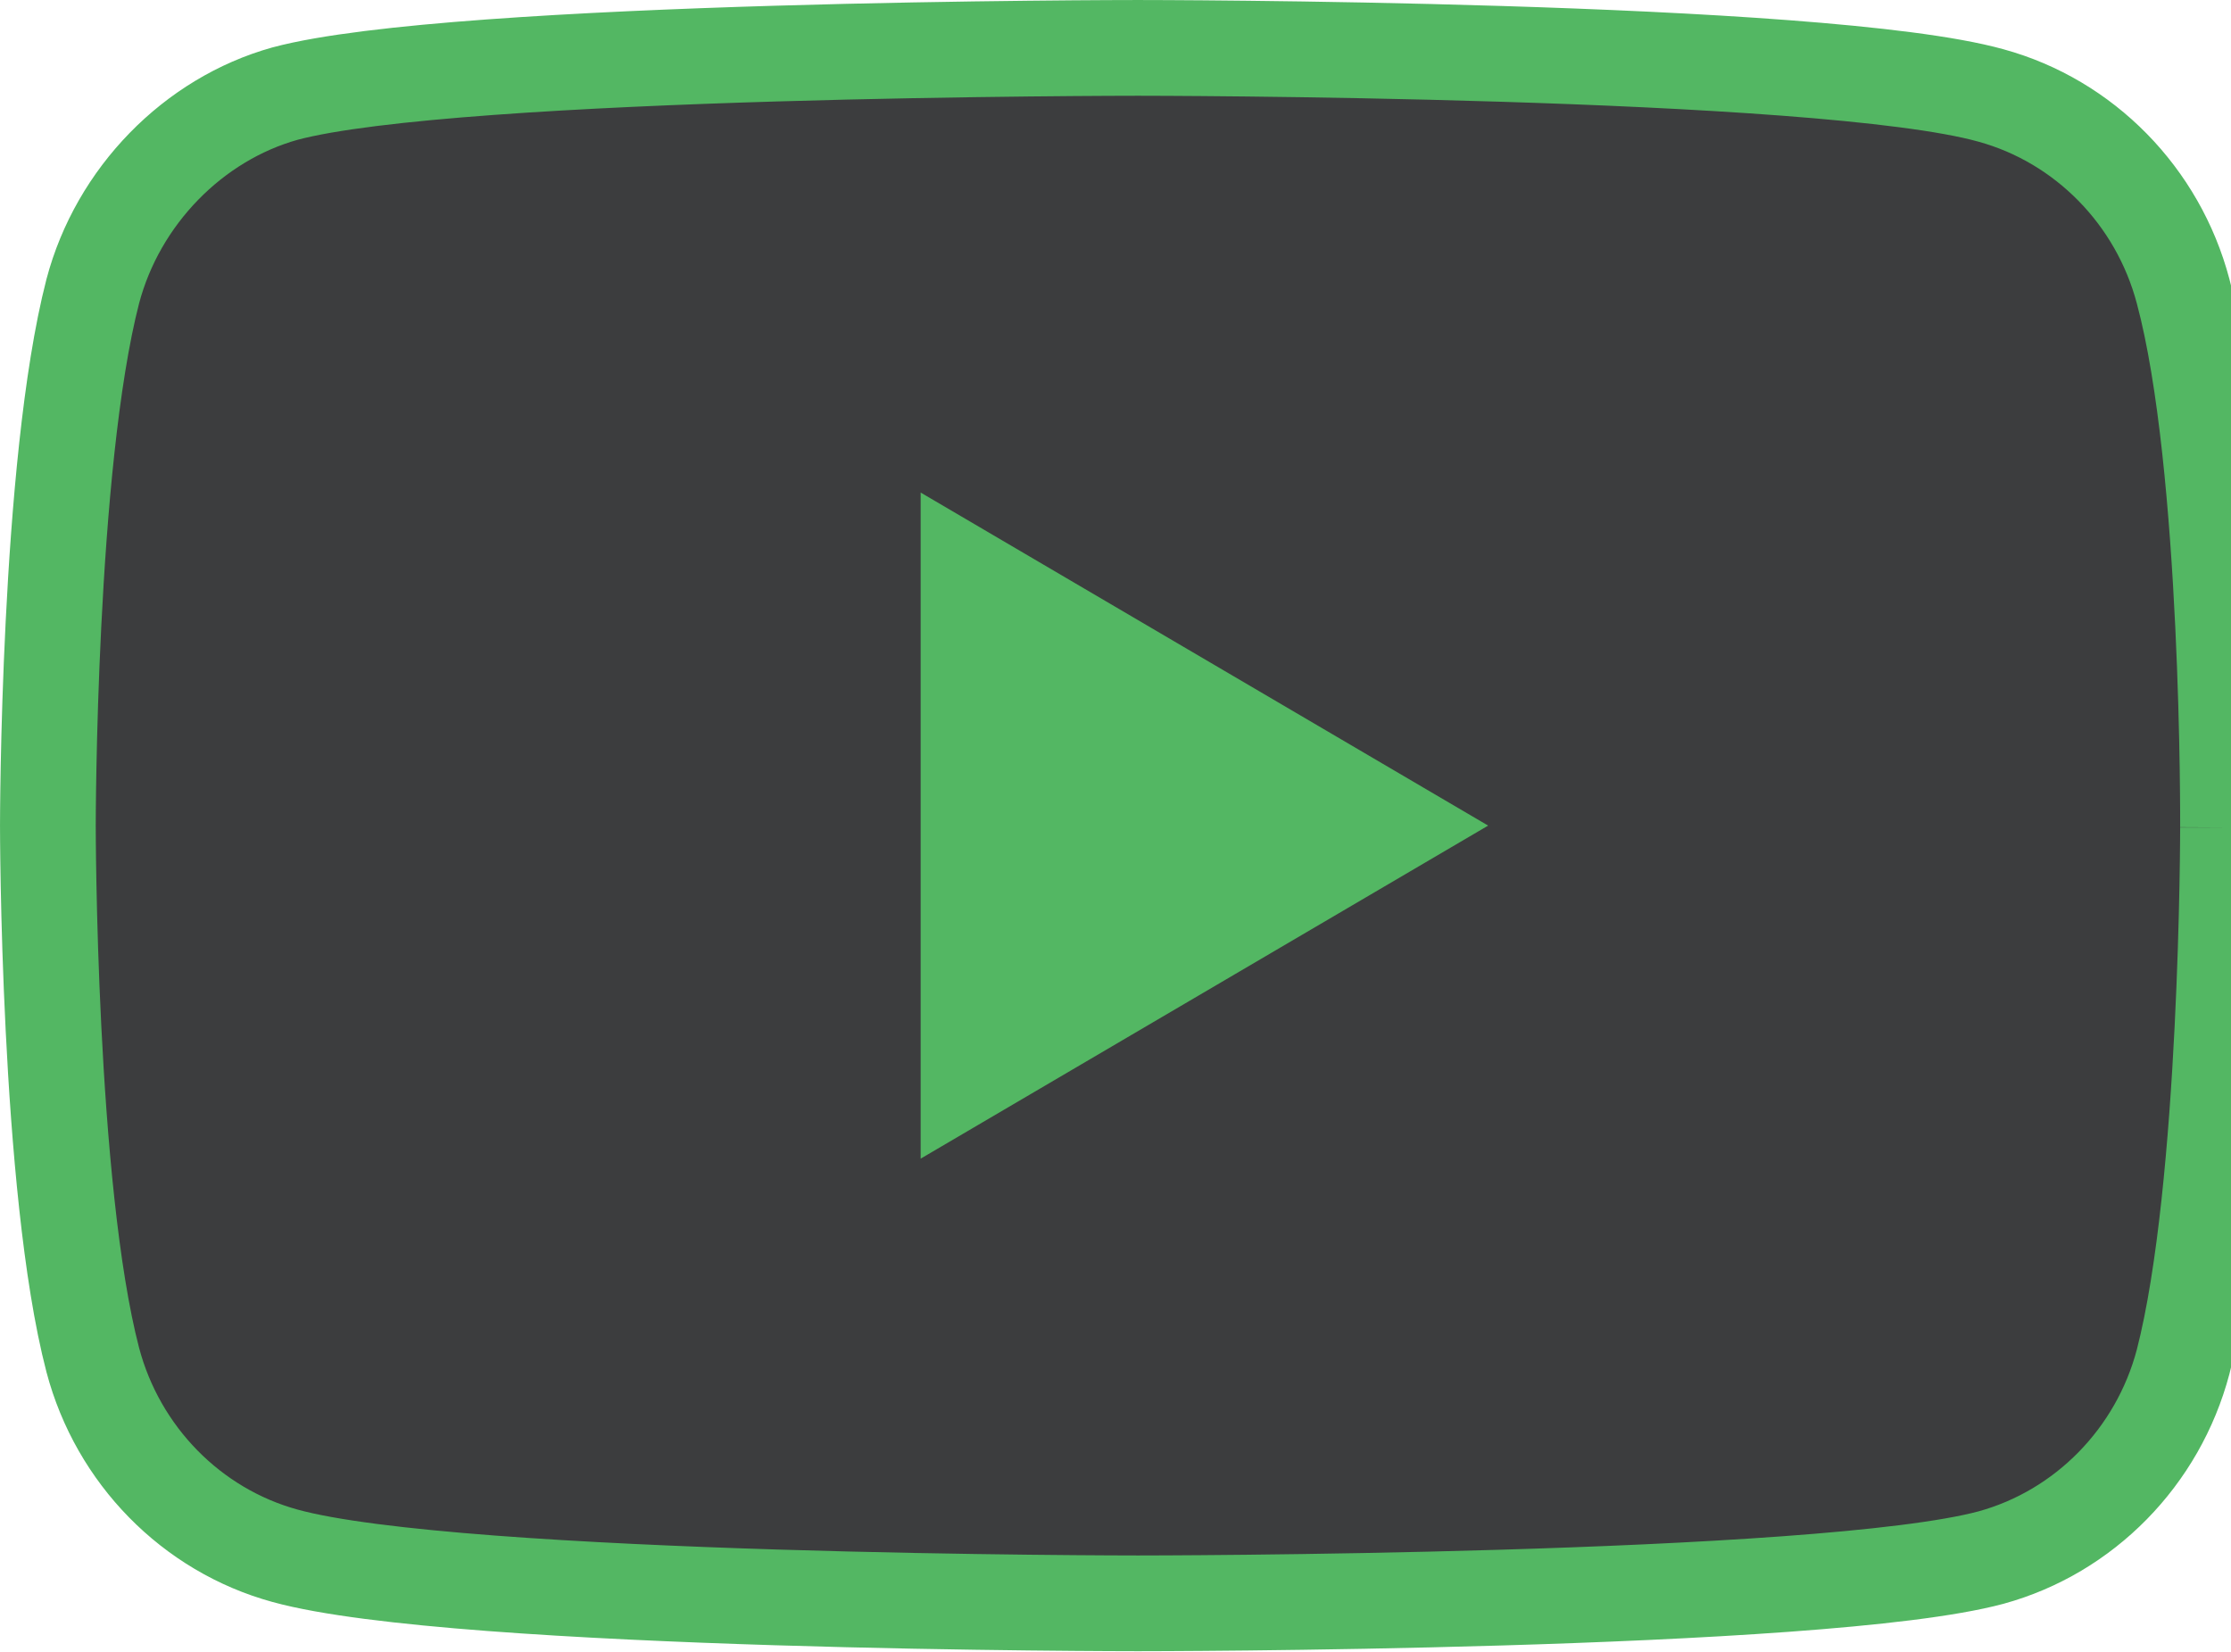
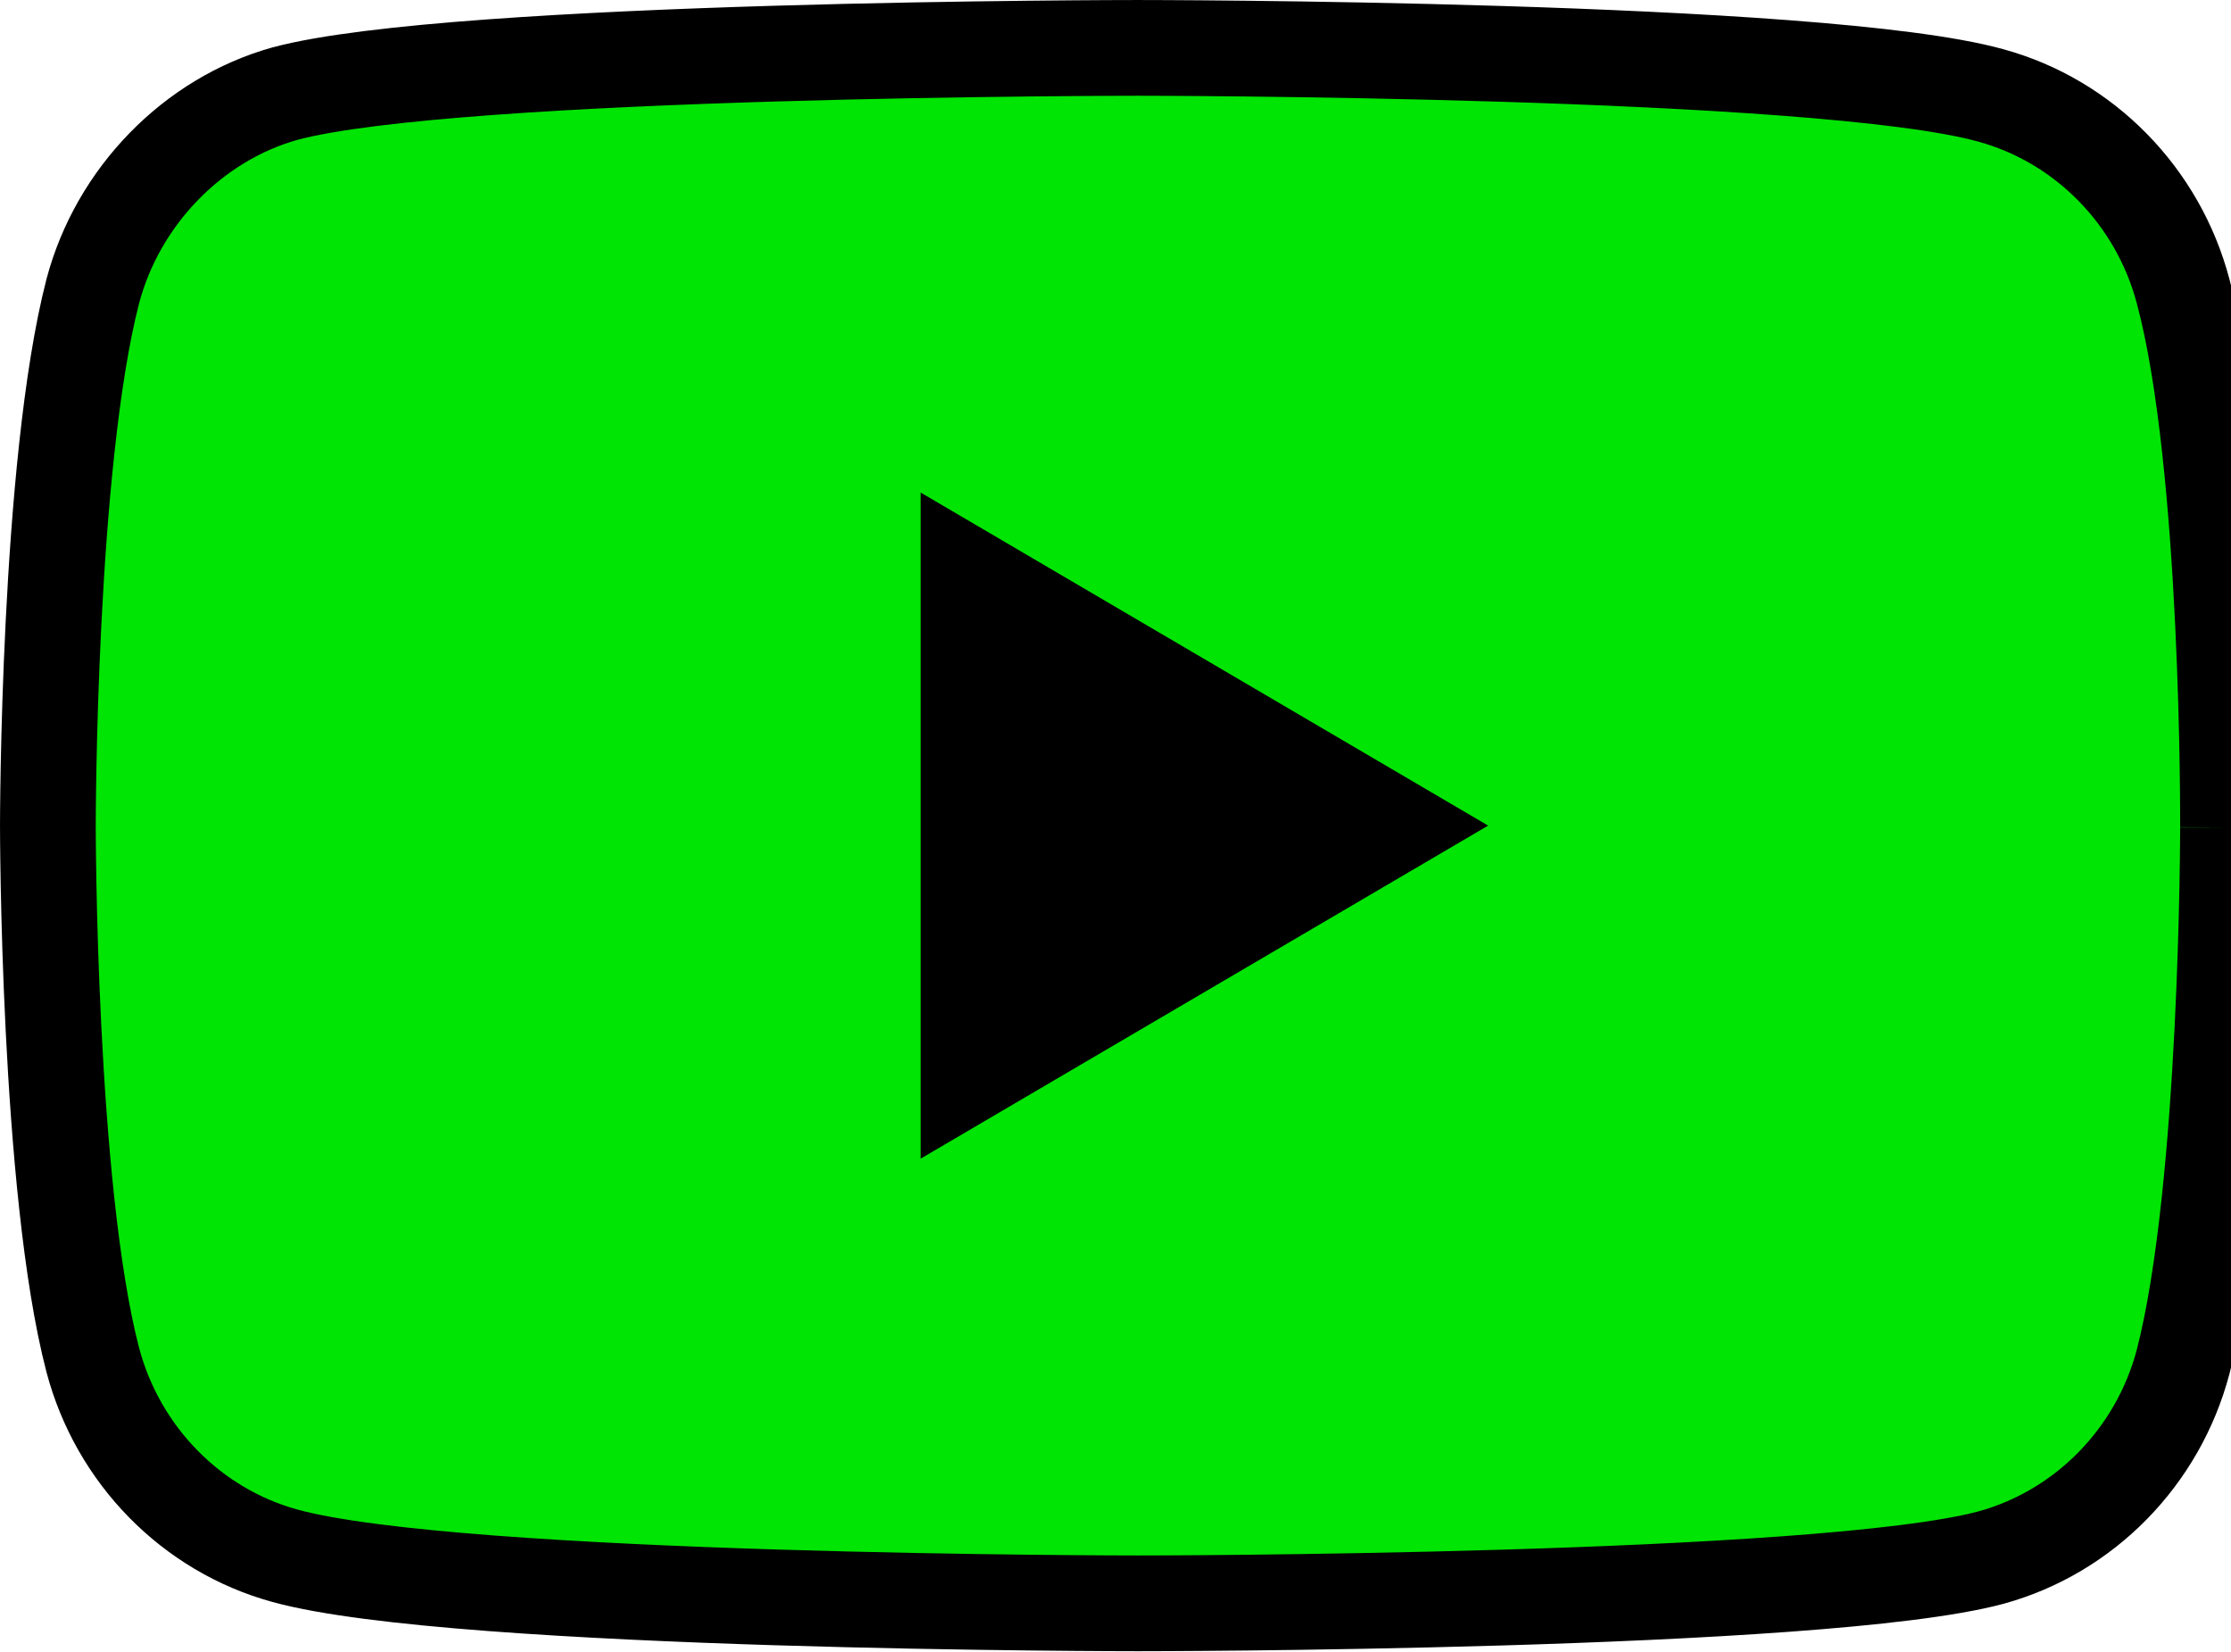
<svg xmlns="http://www.w3.org/2000/svg" version="1.1" width="116.522" height="86.231" viewBox="0,0,116.522,86.231">
  <g transform="translate(-180.5665,-136.8844)">
    <g data-paper-data="{&quot;isPaintingLayer&quot;:true}" fill-rule="nonzero" stroke-linecap="butt" stroke-linejoin="miter" stroke-miterlimit="10" stroke-dasharray="" stroke-dashoffset="0" style="mix-blend-mode: normal">
-       <path d="M296.933,180.096c0,0 0,18.827 -2.345,27.905c-1.313,4.969 -5.159,8.888 -10.036,10.226c-8.91,2.389 -44.552,2.389 -44.552,2.389c0,0 -35.548,0 -44.552,-2.485c-4.877,-1.338 -8.723,-5.256 -10.036,-10.226c-2.345,-8.983 -2.345,-27.905 -2.345,-27.905c0,0 0,-18.827 2.345,-27.905c1.313,-4.969 5.252,-8.983 10.036,-10.321c8.91,-2.389 44.552,-2.389 44.552,-2.389c0,0 35.642,0 44.552,2.485c4.877,1.338 8.723,5.256 10.036,10.226c2.439,9.079 2.345,28.001 2.345,28.001z" fill="#3c3d3e" stroke="#53b763" stroke-width="5" />
-       <path d="M258.29,180l-29.639,17.393v-34.786z" fill="#53b763" stroke="none" stroke-width="1" />
+       <path d="M296.933,180.096c0,0 0,18.827 -2.345,27.905c-1.313,4.969 -5.159,8.888 -10.036,10.226c-8.91,2.389 -44.552,2.389 -44.552,2.389c0,0 -35.548,0 -44.552,-2.485c-4.877,-1.338 -8.723,-5.256 -10.036,-10.226c-2.345,-8.983 -2.345,-27.905 -2.345,-27.905c0,0 0,-18.827 2.345,-27.905c1.313,-4.969 5.252,-8.983 10.036,-10.321c8.91,-2.389 44.552,-2.389 44.552,-2.389c0,0 35.642,0 44.552,2.485c4.877,1.338 8.723,5.256 10.036,10.226c2.439,9.079 2.345,28.001 2.345,28.001z" fill="#00e503" stroke="#000000" stroke-width="5" />
+       <path d="M258.29,180l-29.639,17.393v-34.786z" fill="#000000" stroke="none" stroke-width="1" />
    </g>
  </g>
</svg>
